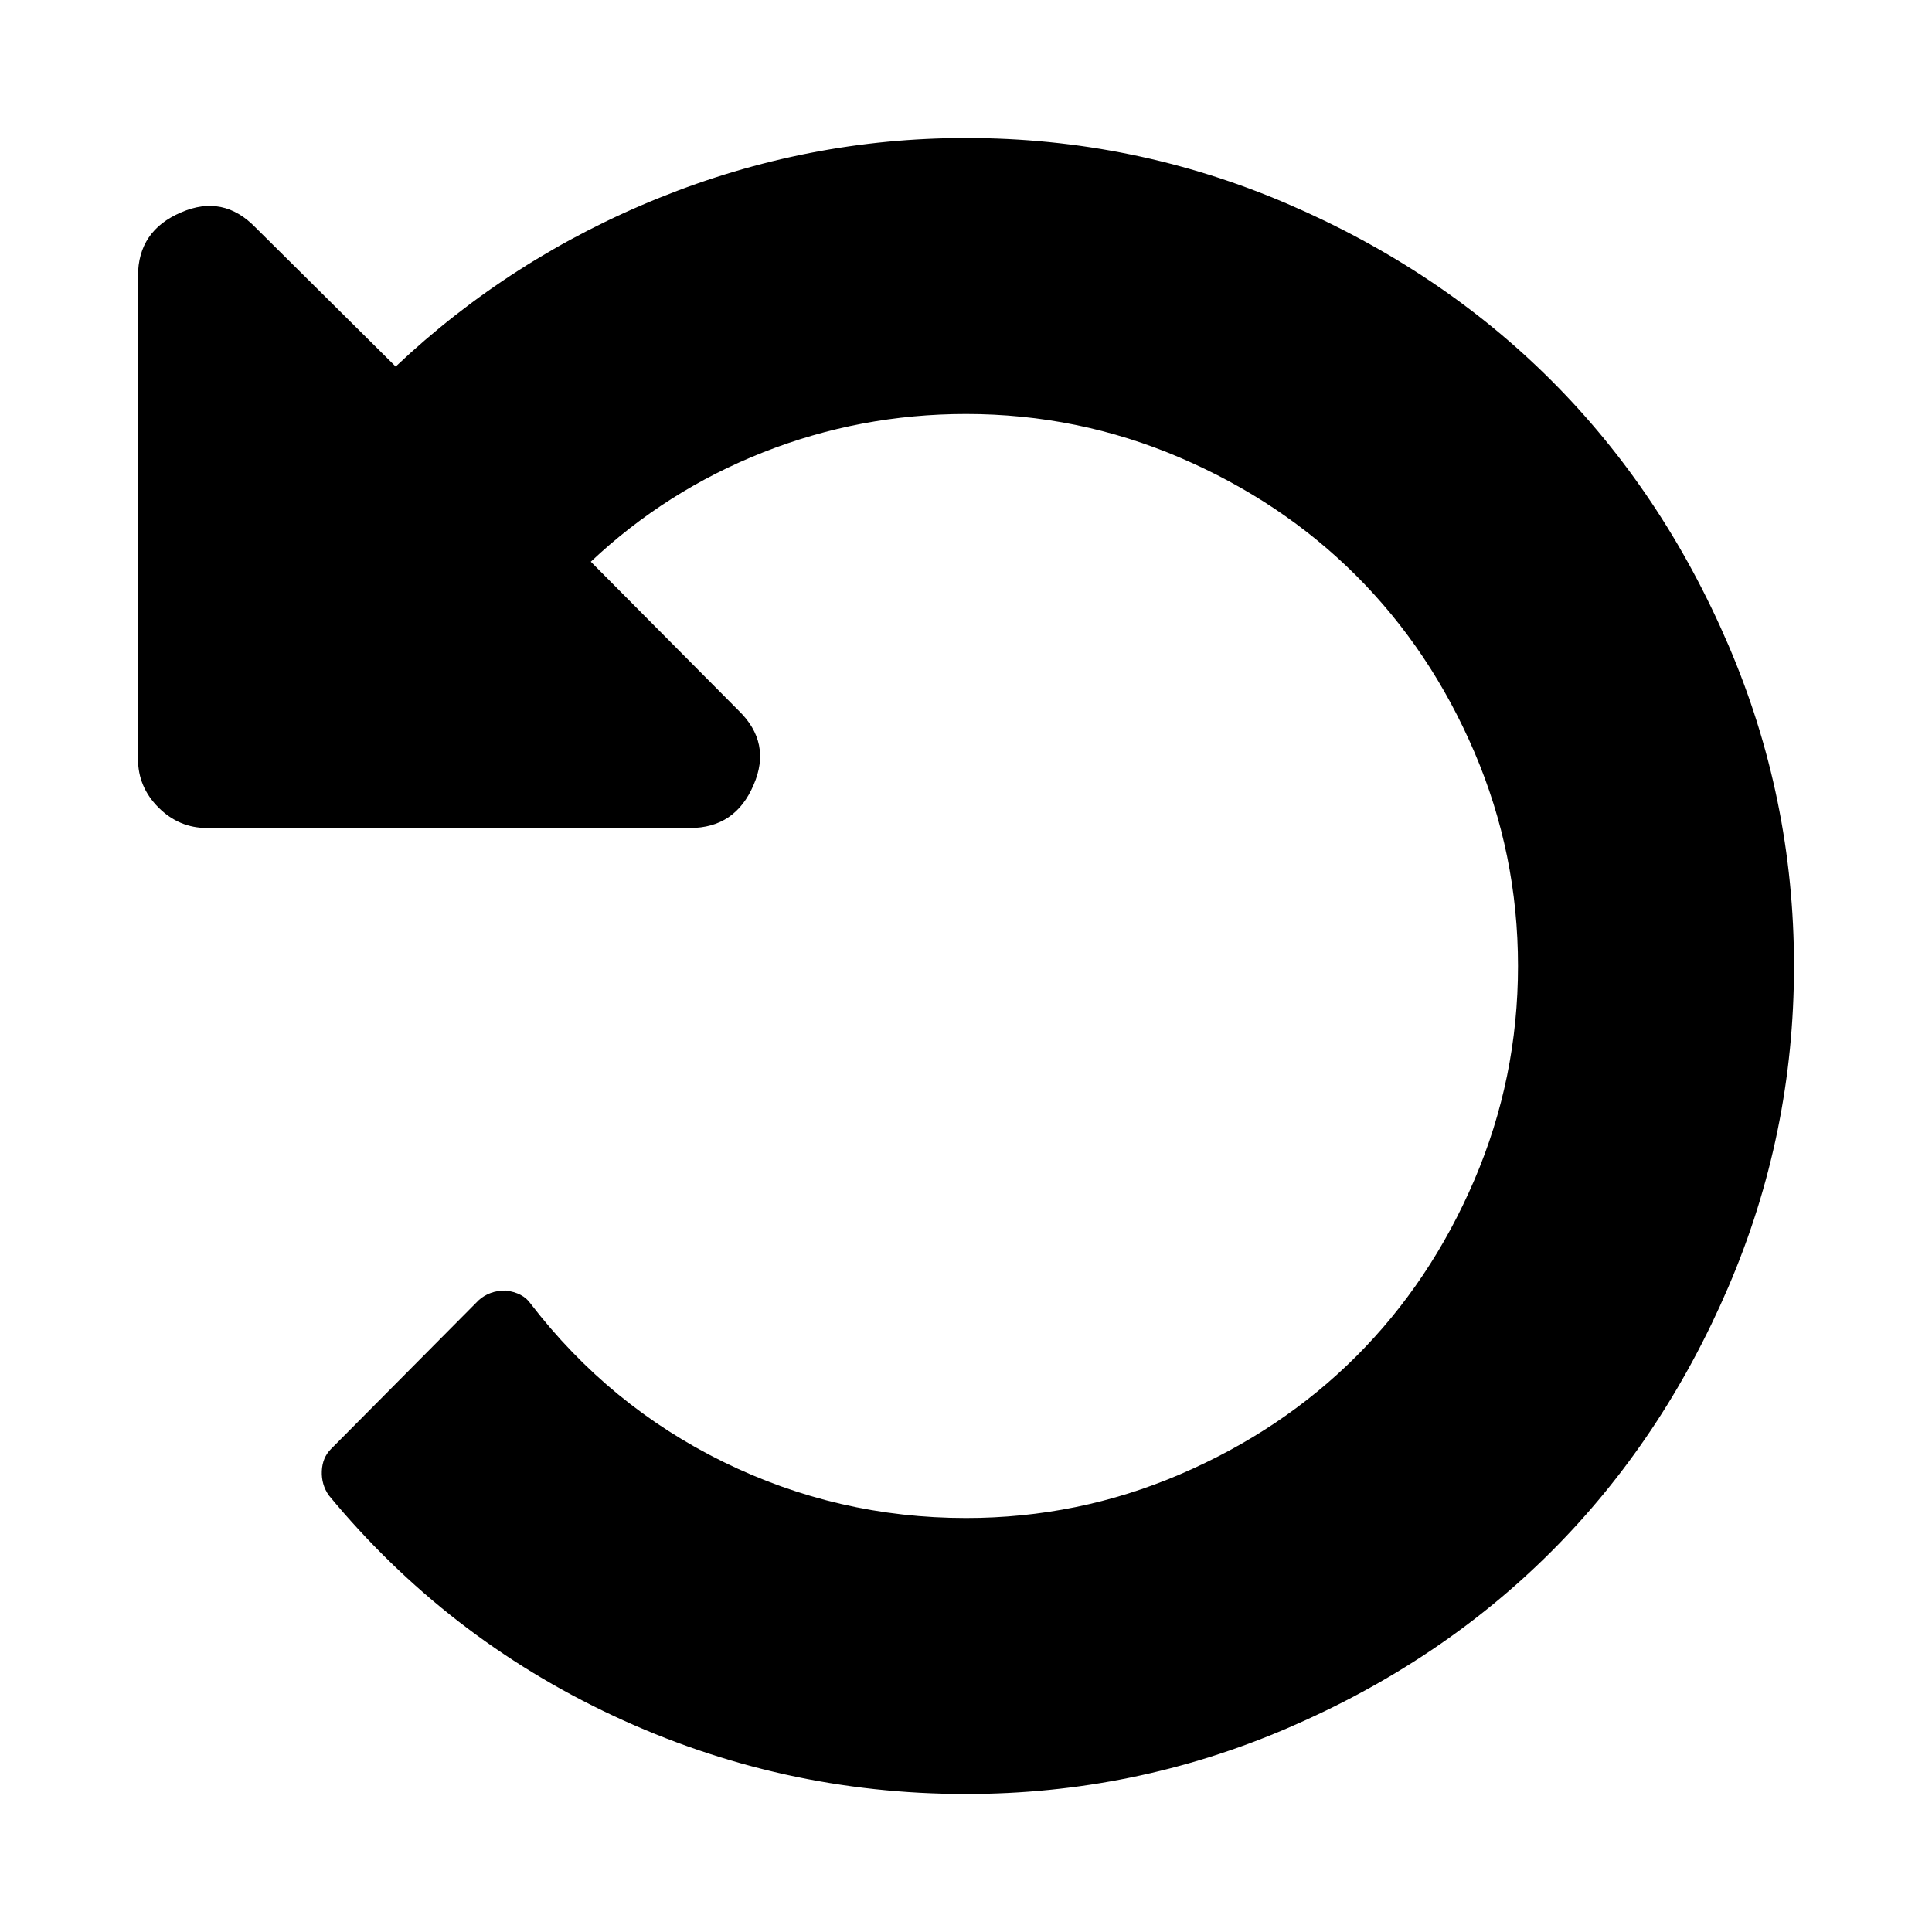
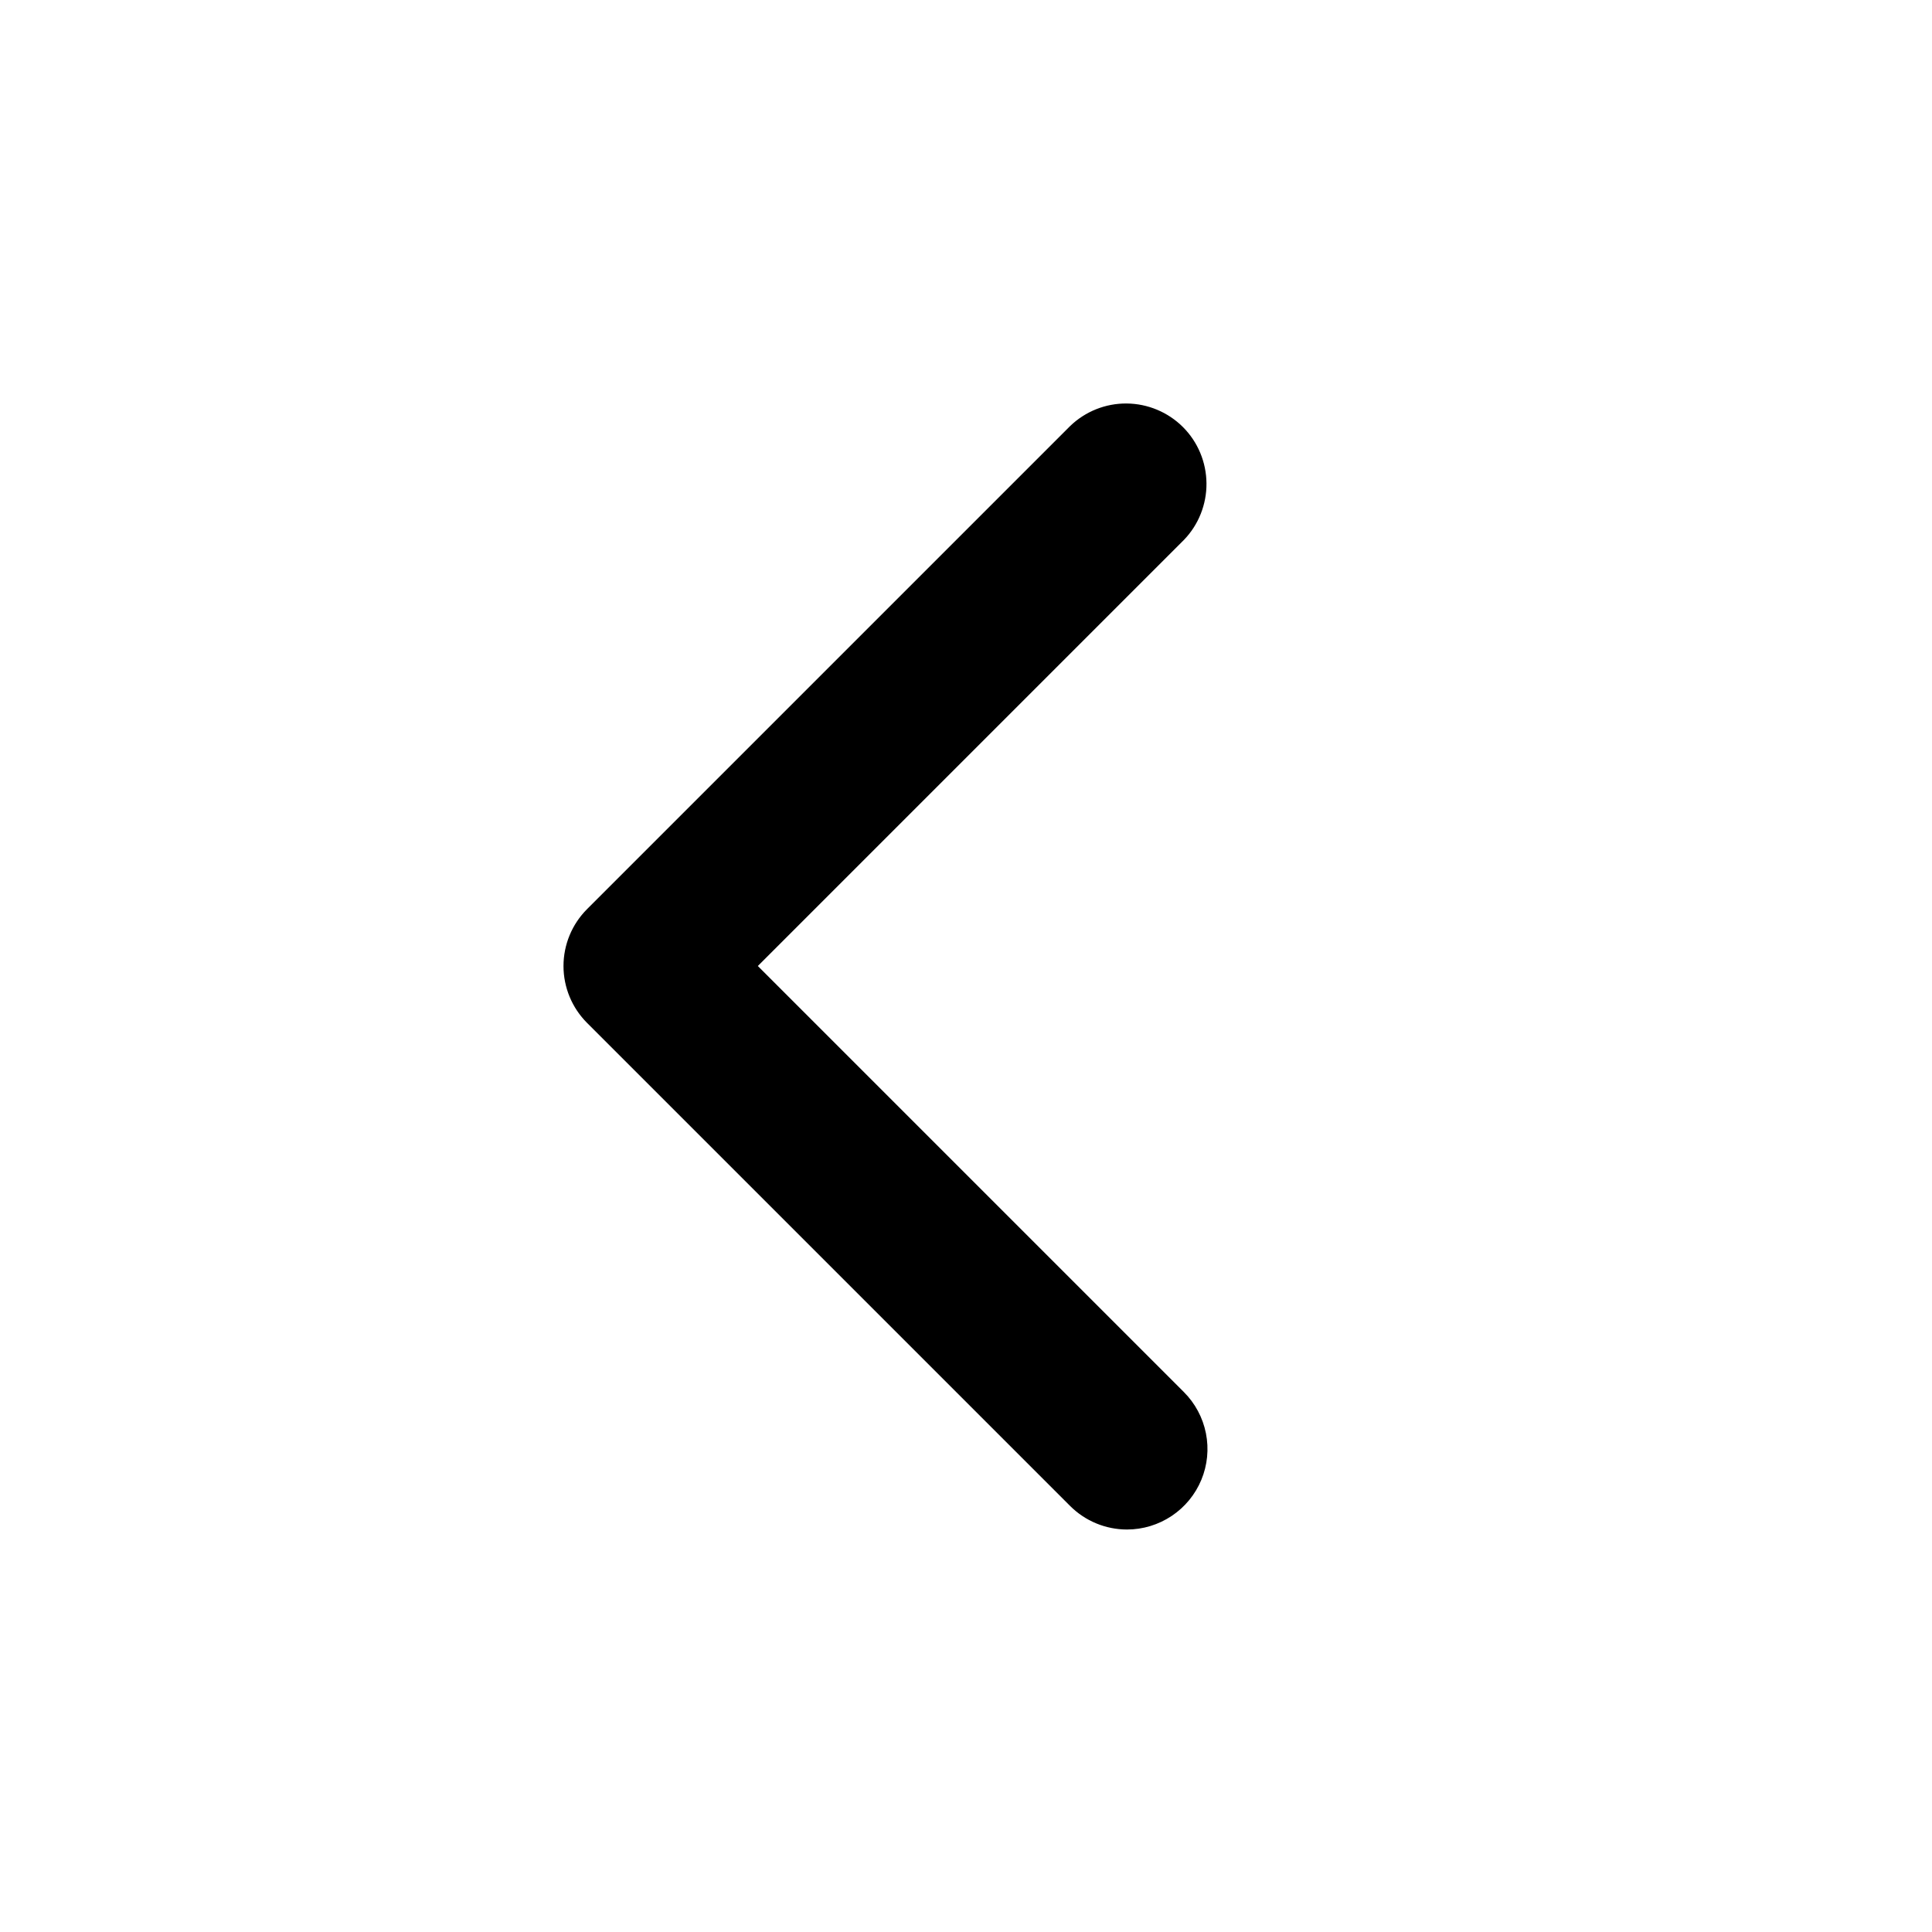
- <svg xmlns="http://www.w3.org/2000/svg" viewBox="0 0 1792 1792">
-   <path d="M1664 896q0 156-61 298t-164 245-245 164-298 61q-172 0-327-72.5t-264-204.5q-7-10-6.5-22.5t8.5-20.5l137-138q10-9 25-9 16 2 23 12 73 95 179 147t225 52q104 0 198.5-40.5t163.5-109.5 109.5-163.5 40.5-198.5-40.5-198.5-109.5-163.5-163.5-109.5-198.5-40.5q-98 0-188 35.5t-160 101.5l137 138q31 30 14 69-17 40-59 40h-448q-26 0-45-19t-19-45v-448q0-42 40-59 39-17 69 14l130 129q107-101 244.5-156.5t284.5-55.5q156 0 298 61t245 164 164 245 61 298z" />
+ <svg xmlns="http://www.w3.org/2000/svg" width="1792" height="1792" viewBox="0 0 1792 1792" fill="none">
+   <path d="M1045.33 1418.68C1025.53 1418.67 1006.54 1410.81 992.537 1396.8L544.537 948.804C530.539 934.802 522.662 915.811 522.662 896.012C522.662 876.213 530.539 857.223 544.537 843.221L992.537 395.221C1006.62 381.62 1025.46 374.087 1045.04 374.257C1064.61 374.427 1083.4 382.288 1097.25 396.132C1111.09 409.976 1118.88 428.69 1119.05 448.268C1119.22 467.845 1111.72 486.722 1098.12 500.804L702.912 896.012L1098.12 1291.22C1108.56 1301.66 1115.66 1314.95 1118.54 1329.43C1121.42 1343.91 1119.96 1358.92 1114.31 1372.56C1108.66 1386.2 1099.09 1397.86 1086.82 1406.06C1074.54 1414.27 1060.09 1418.68 1045.33 1418.68Z" fill="black" />
</svg>
